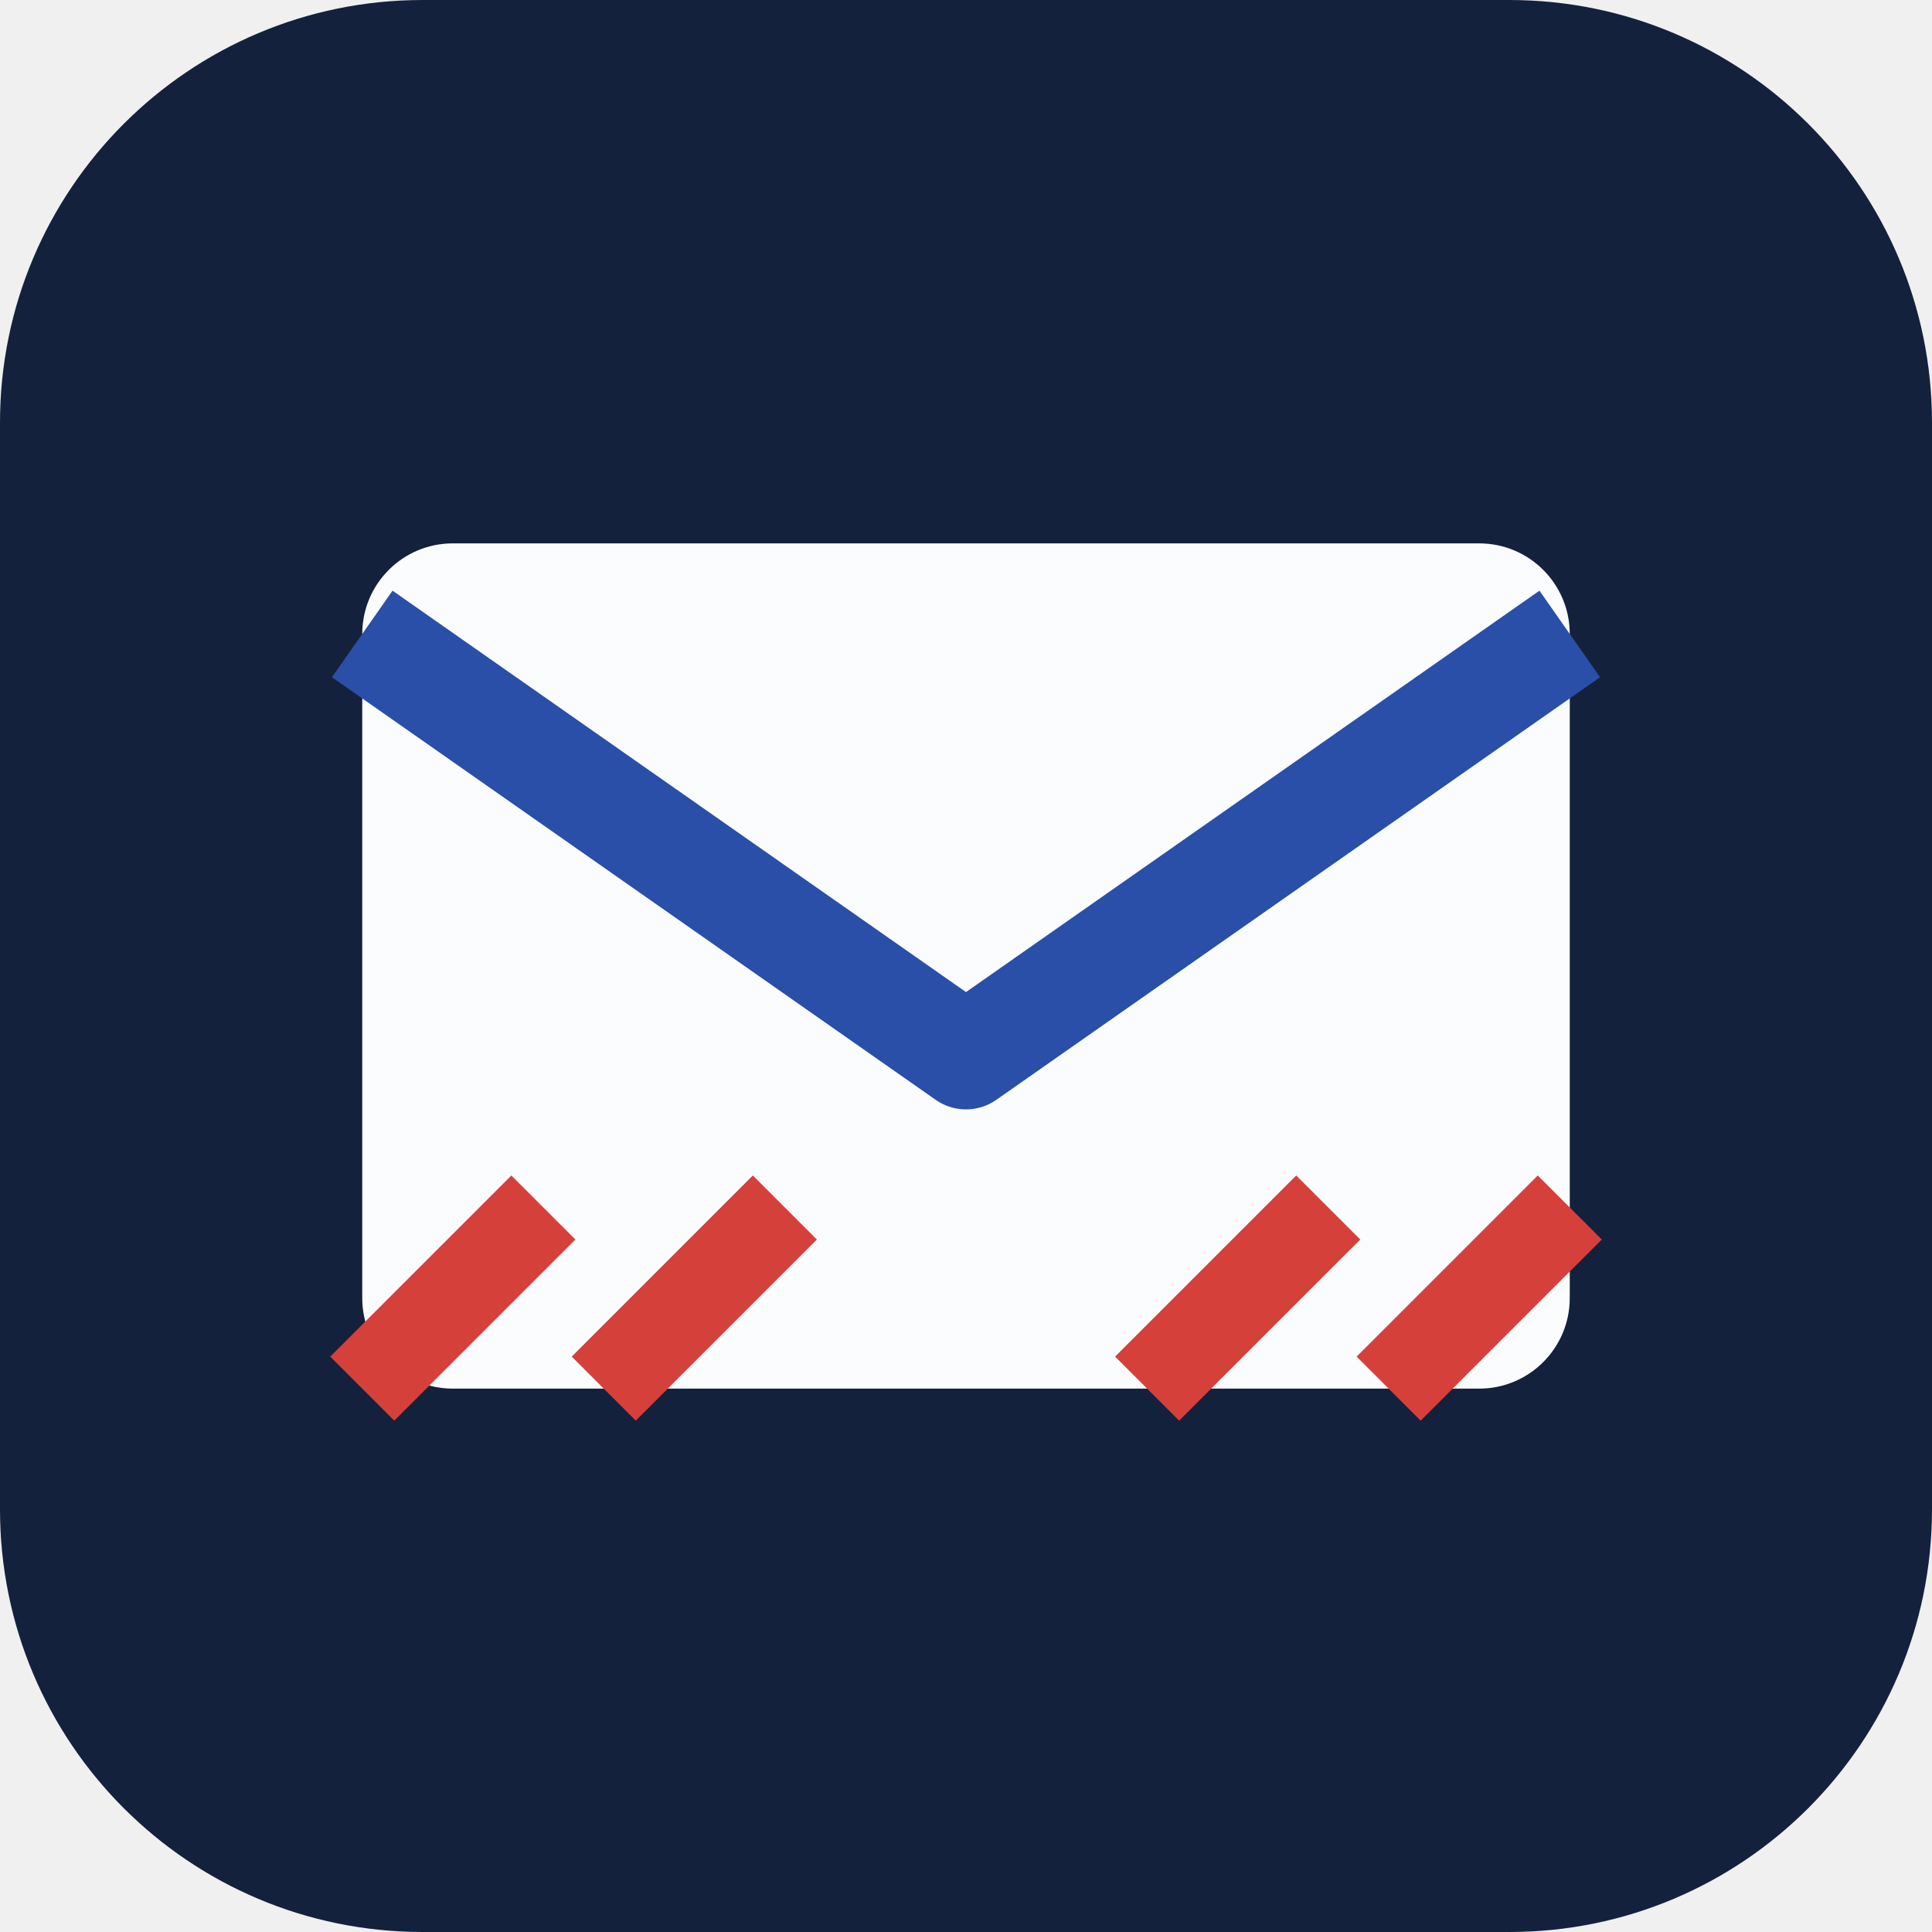
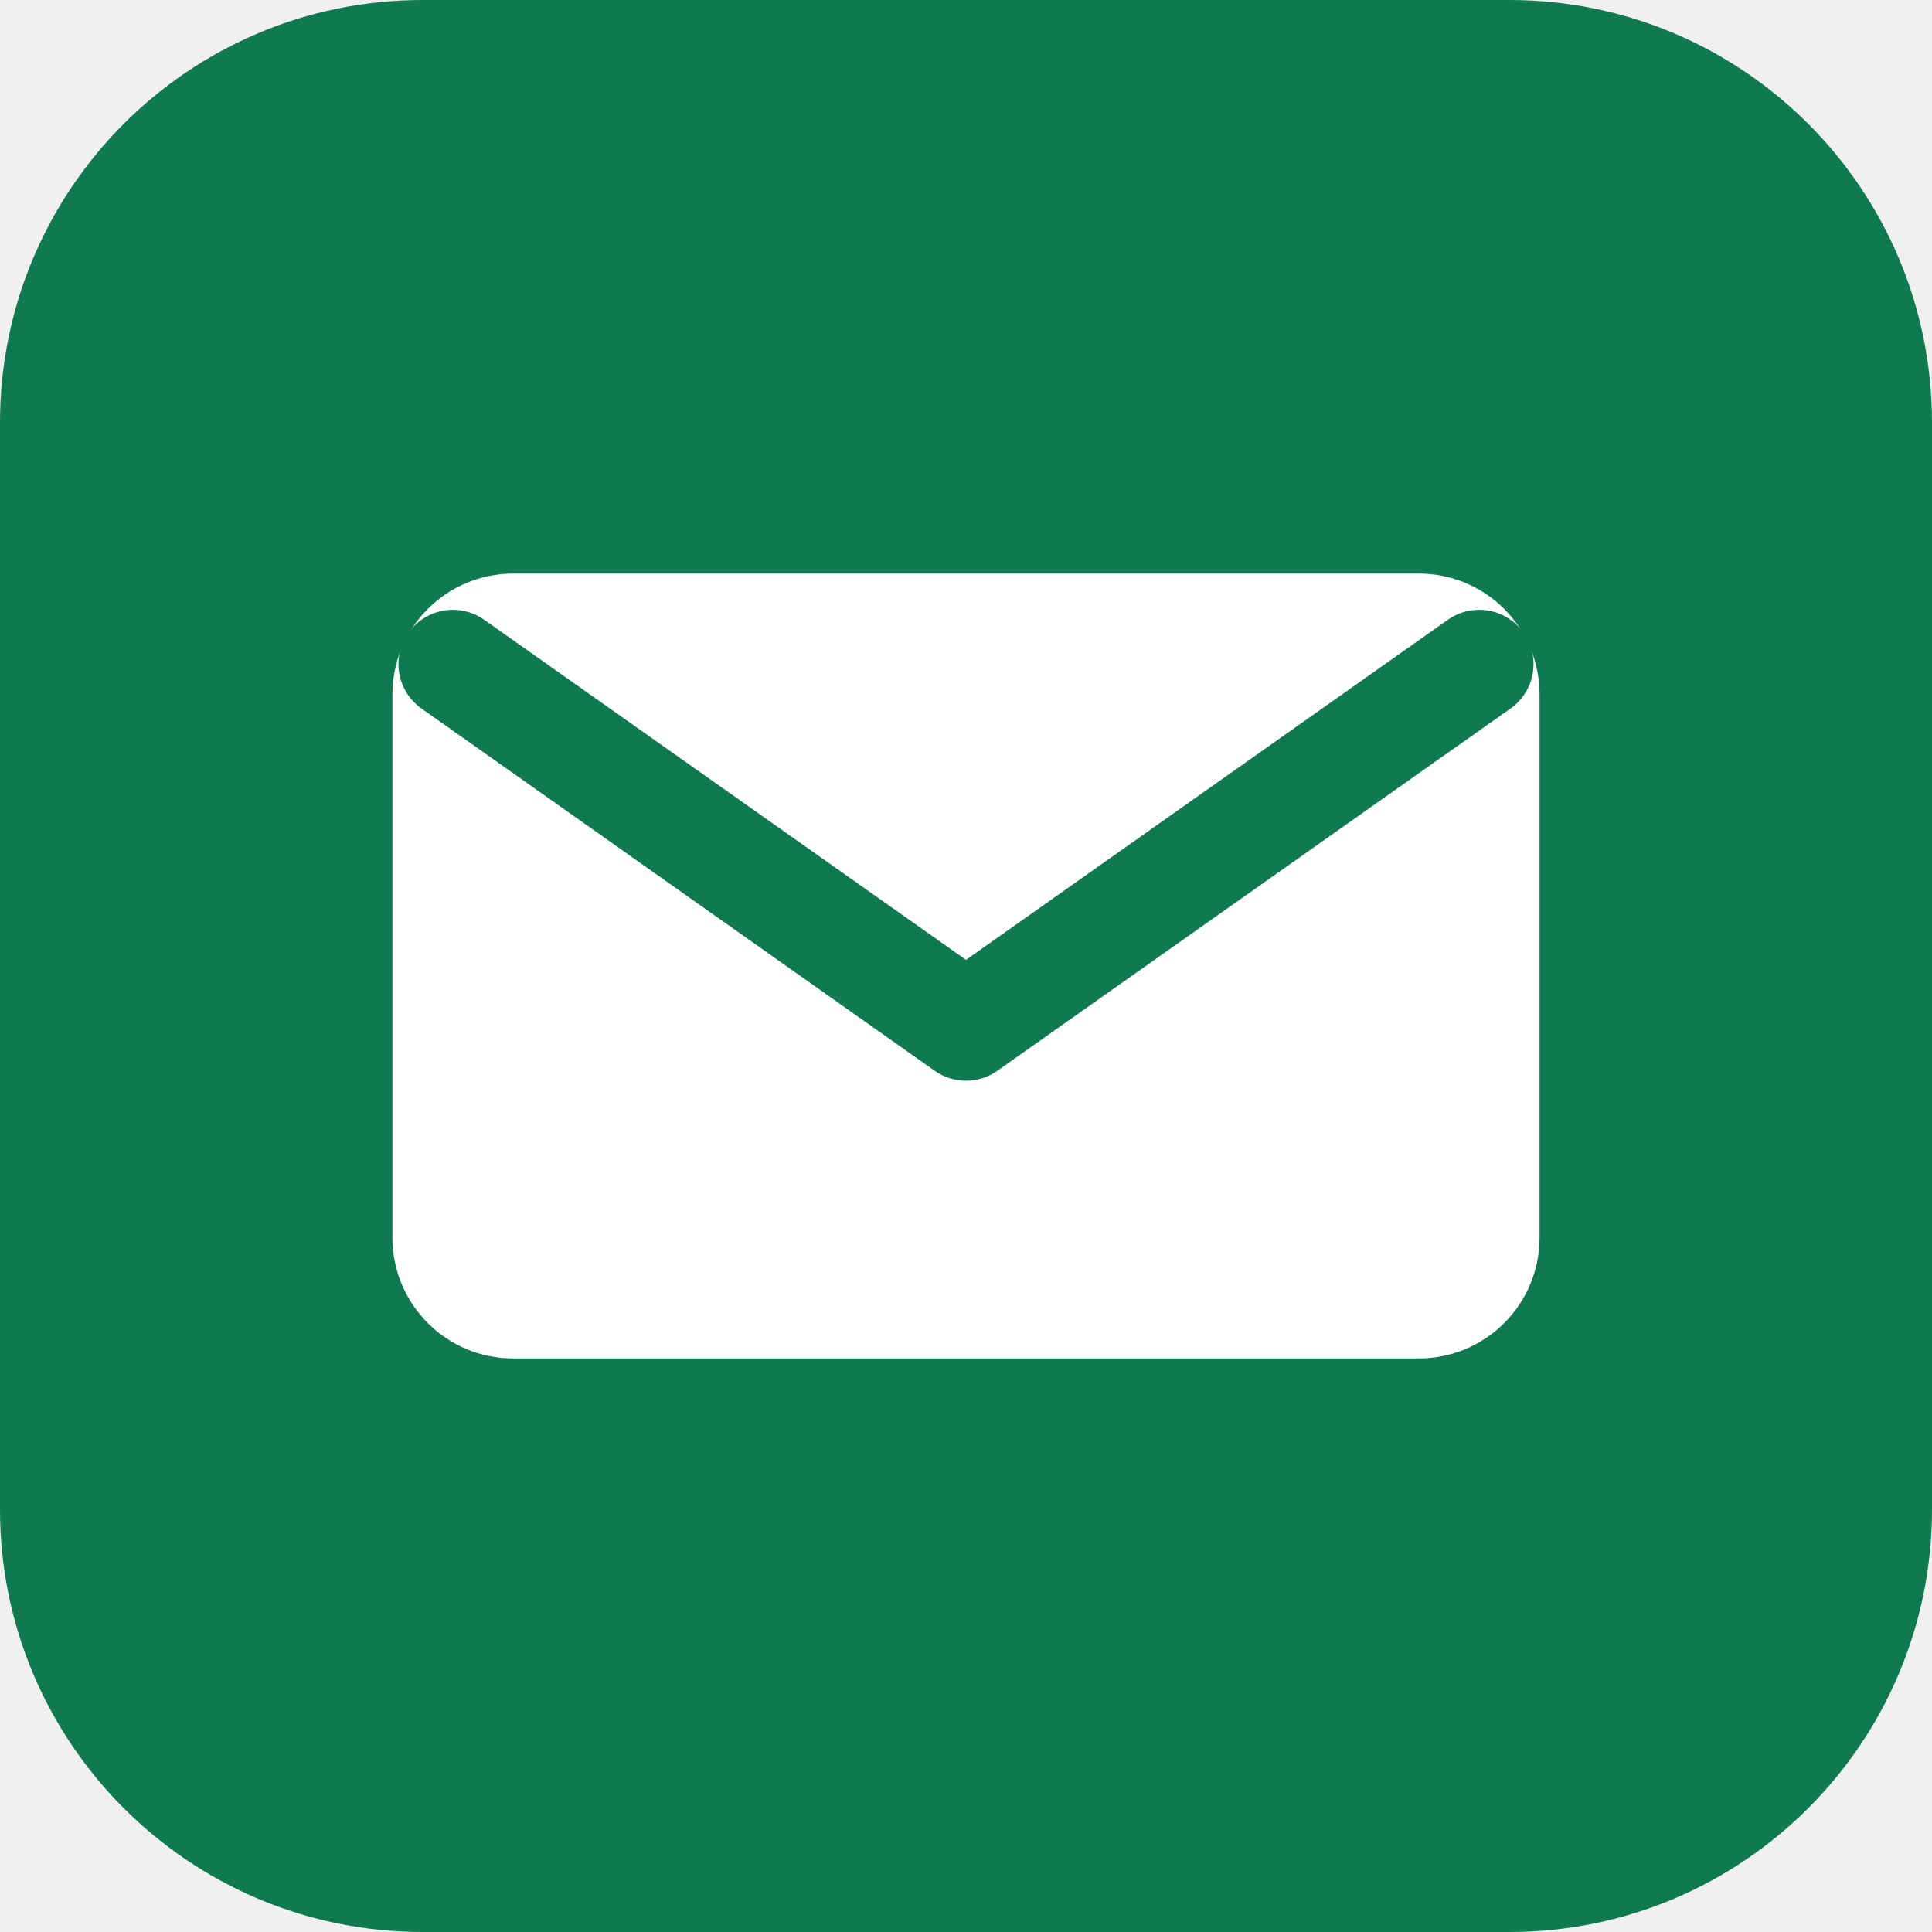
<svg xmlns="http://www.w3.org/2000/svg" viewBox="0 0 64 64">
-   <rect width="64" height="64" rx="14" fill="#14213d" />
-   <rect x="12" y="18" width="40" height="28" rx="3" fill="#fbfcfe" />
-   <path d="M12 21l20 14 20-14" fill="none" stroke="#2a4fa8" stroke-width="3.5" stroke-linejoin="round" />
-   <path d="M12 46l6-6M20 46l6-6M38 46l6-6M46 46l6-6" stroke="#d6403a" stroke-width="3" />
+   <rect width="64" height="64" rx="14" fill="#0F7A52" />
+   <rect x="13" y="19" width="38" height="26" rx="4" fill="#ffffff" />
+   <path d="M15 22l17 12 17-12" fill="none" stroke="#0F7A52" stroke-width="3.6" stroke-linejoin="round" stroke-linecap="round" />
</svg>
